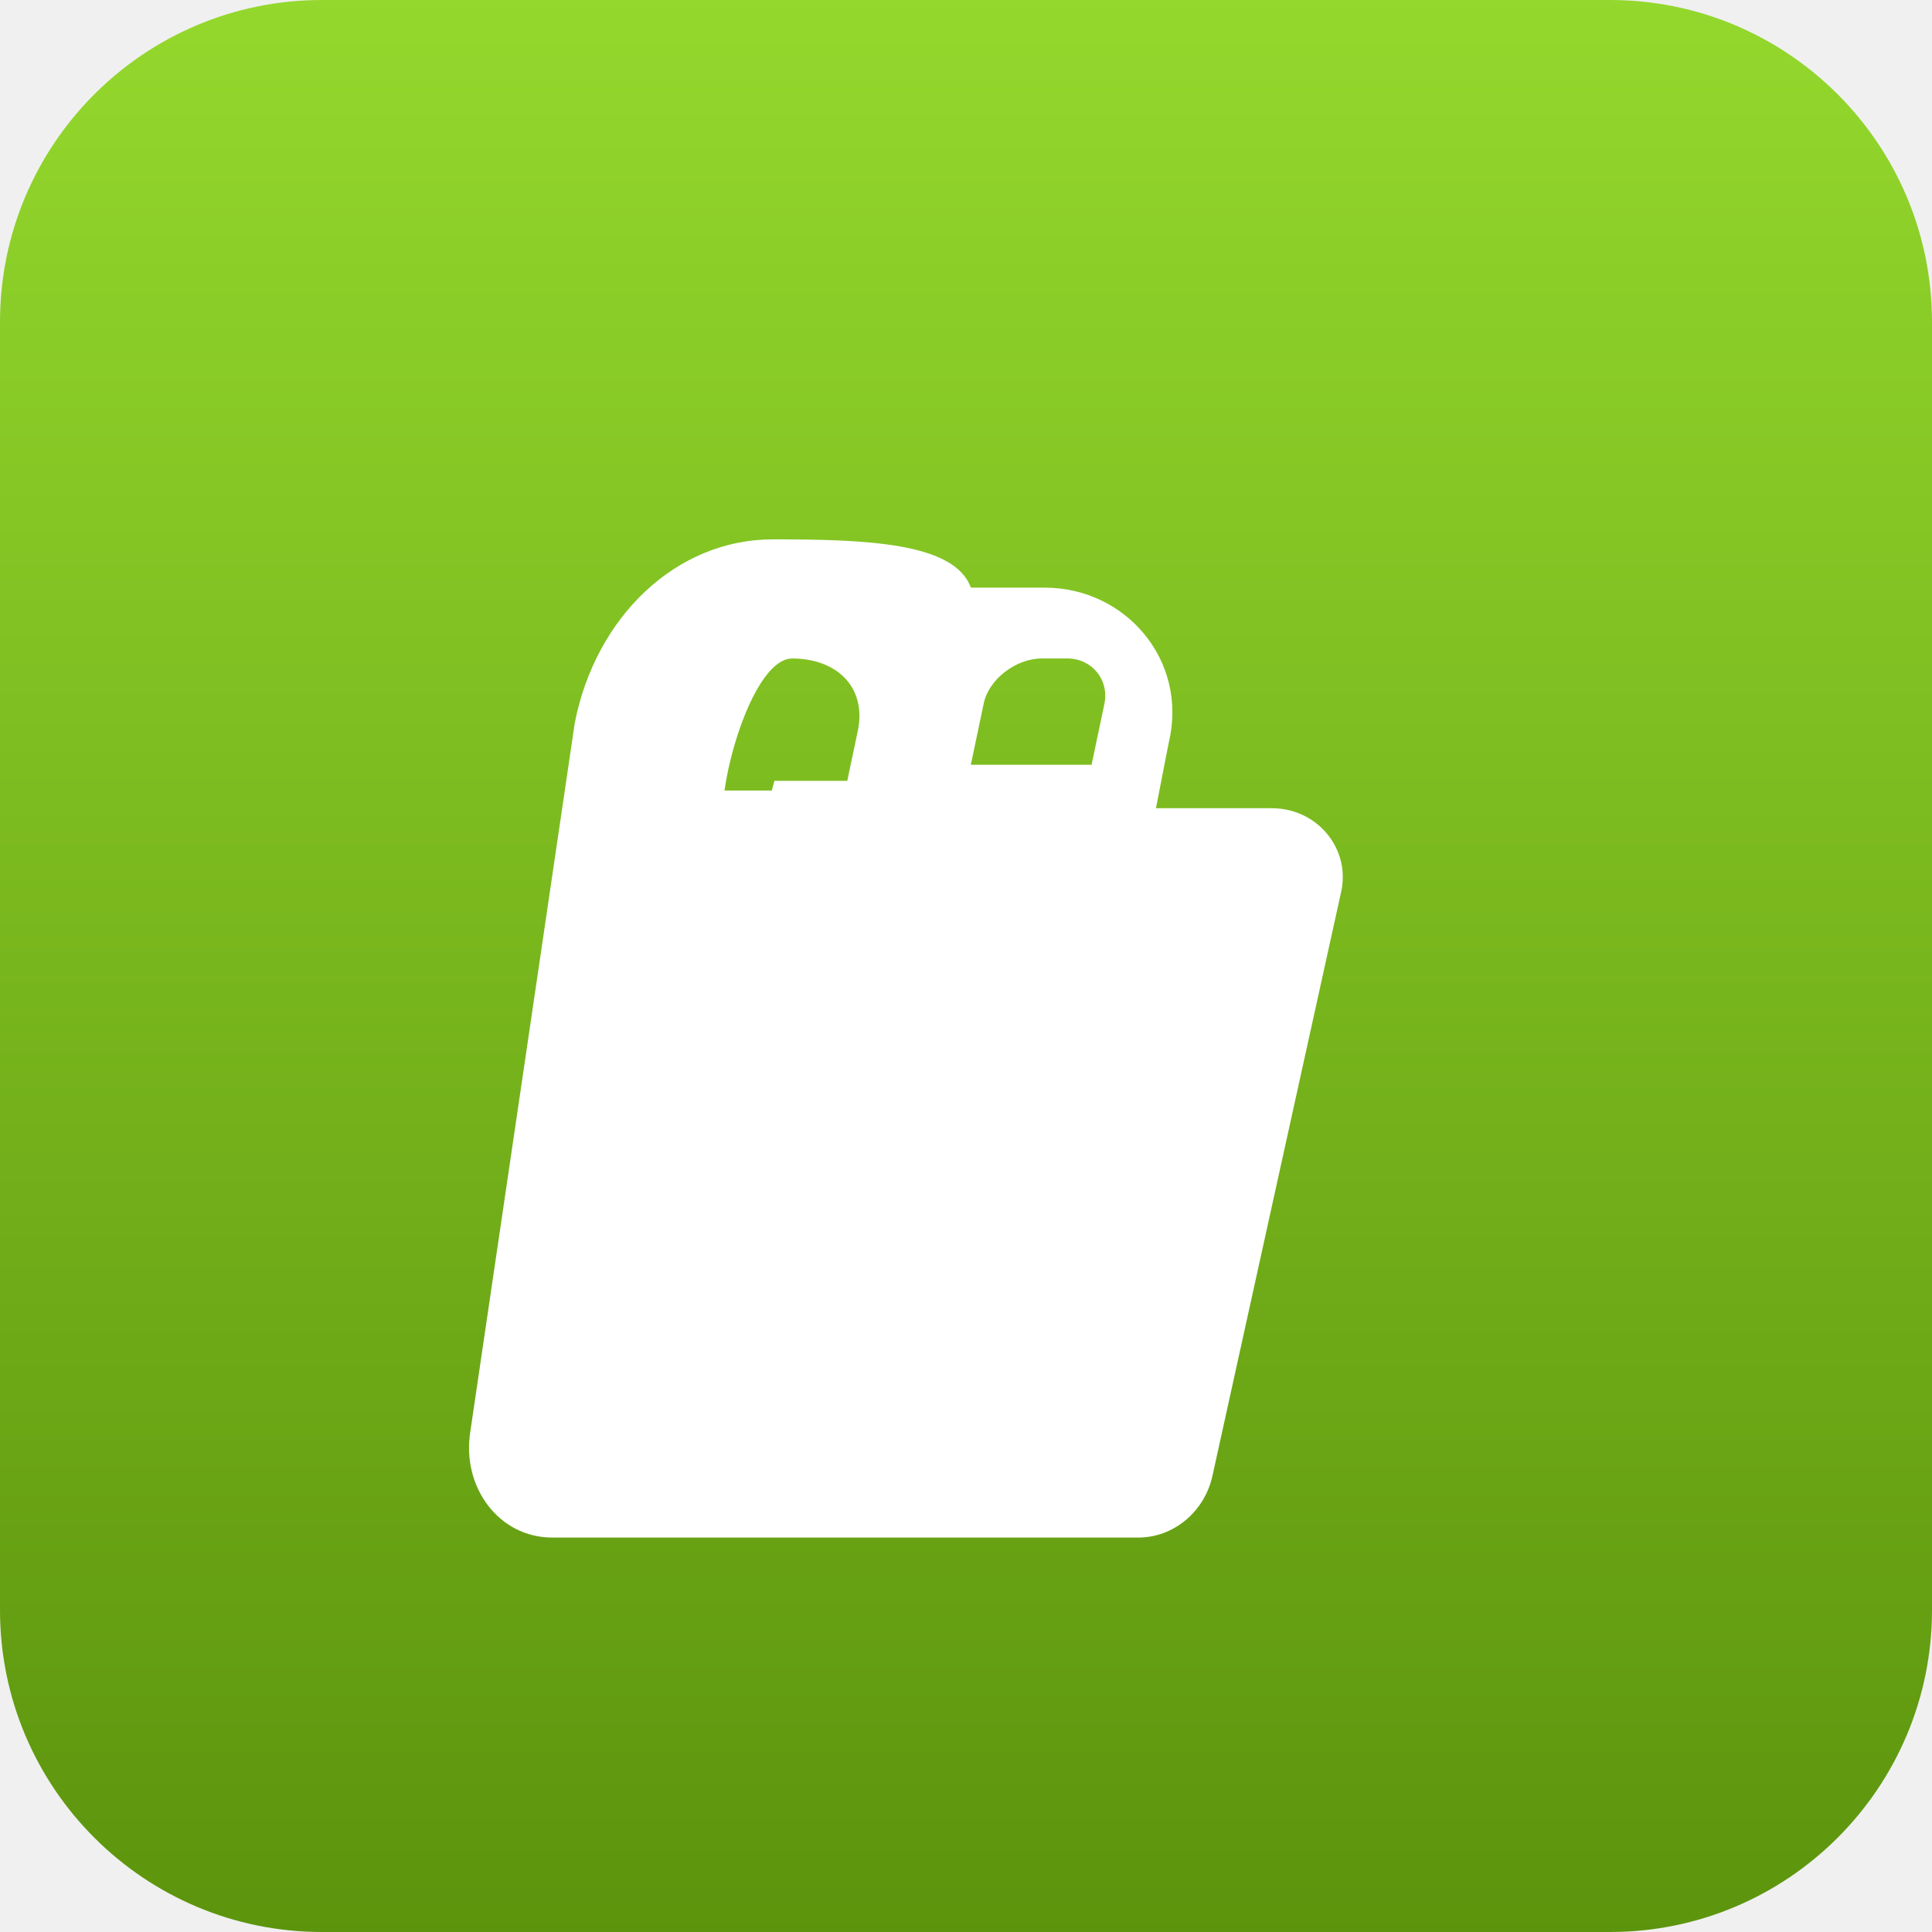
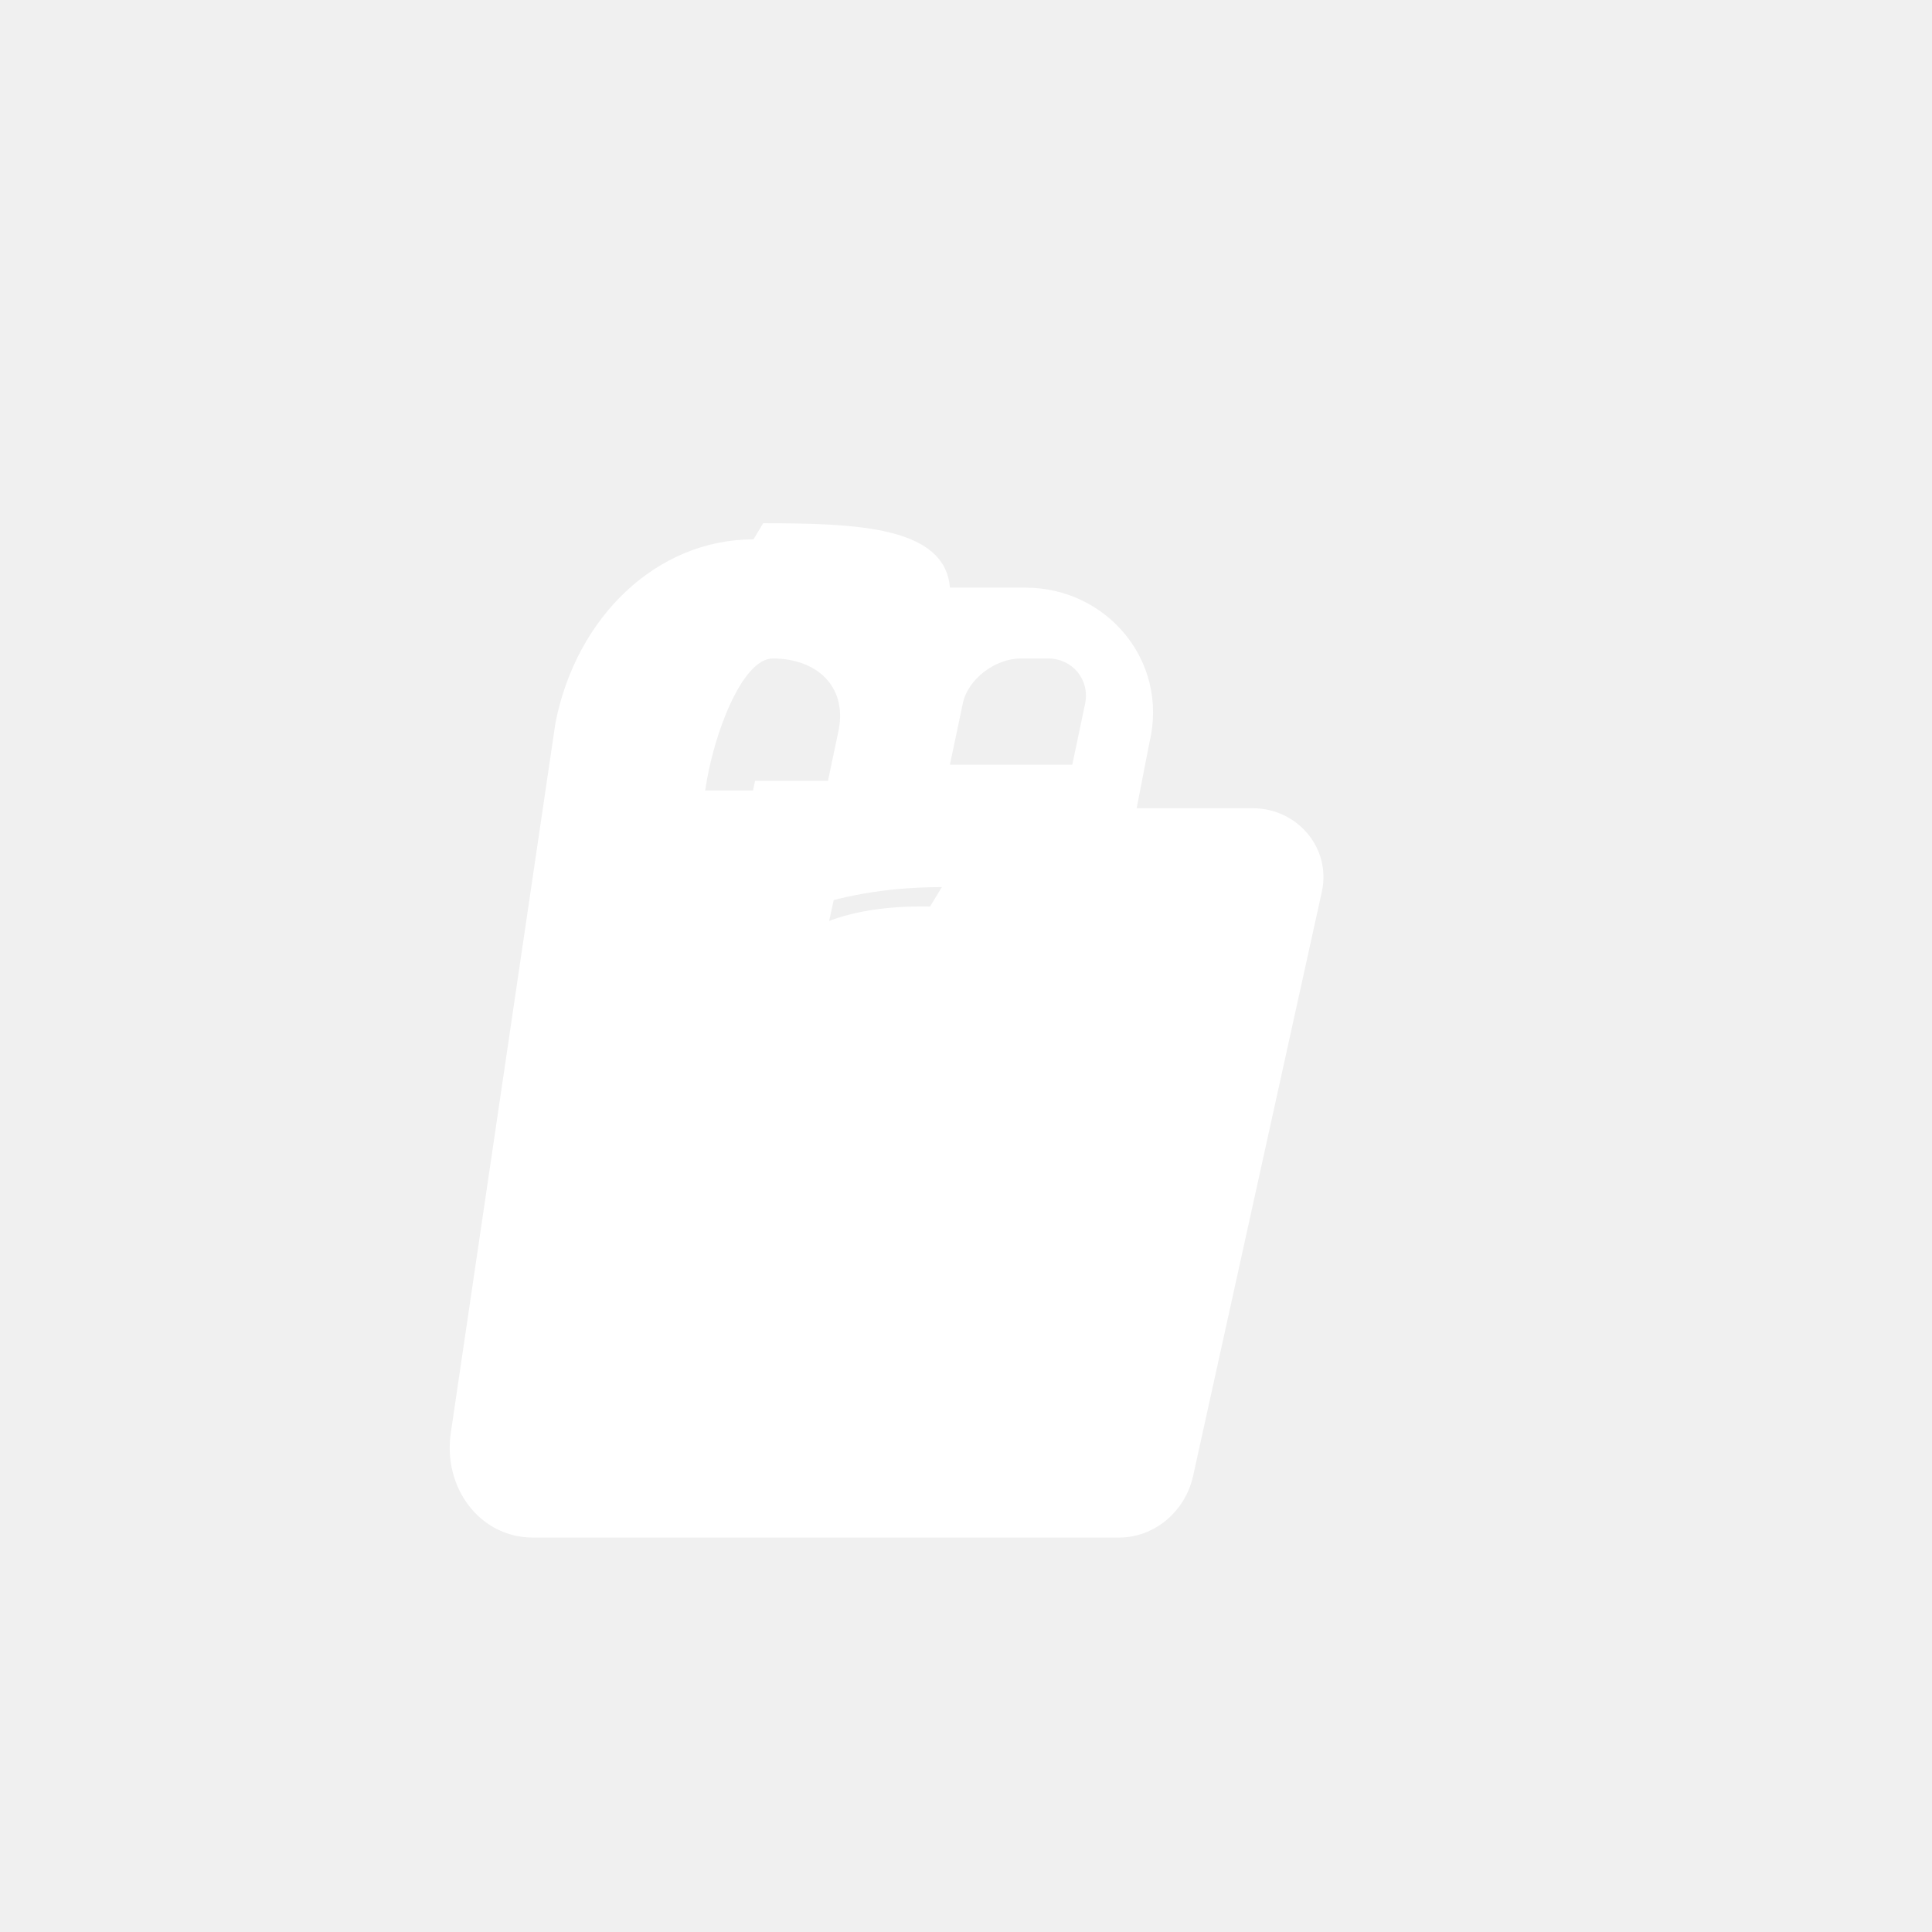
<svg xmlns="http://www.w3.org/2000/svg" viewBox="0 0 120 120" role="img" aria-labelledby="title">
-   <defs>
-     <linearGradient id="shopifyGradient" x1="0%" y1="0%" x2="0%" y2="100%">
-       <stop offset="0%" stop-color="#94d82d" />
-       <stop offset="100%" stop-color="#5c940d" />
-     </linearGradient>
-   </defs>
-   <rect width="120" height="120" rx="20" fill="url(#shopifyGradient)" />
-   <path d="M48 33.5c-6 0-11 4.8-12.3 11.4l-6.5 44.1c-.5 3.4 1.8 6.5 5.1 6.5h36.4c2.2 0 4.1-1.6 4.6-3.8l8-36.3c.6-2.7-1.5-5.2-4.3-5.2h-7.2c.5-2.6.8-4.1.8-4.1 1.2-5.1-2.7-9.6-7.7-9.6h-4.6C59.3 33.7 53.8 33.5 48 33.5Zm1.2 7.4c2.7 0 4.6 1.7 4.1 4.4l-.8 3.8H45c.5-3.5 2.3-8.2 4.2-8.2Zm17.1 0c1.5 0 2.6 1.3 2.3 2.8l-.8 3.8h-7.5l.8-3.8c.3-1.5 2-2.8 3.6-2.8Zm-9.4 18.8c4.7 0 7.8 2.2 7.8 6.4 0 3.2-2.1 5.3-5.3 5.3-2.2 0-3.8-1-5.6-3.2l-3.4 2.9c2.1 3 5.1 4.8 9.4 4.8 6.1 0 10.5-4.2 10.5-9.7 0-6.1-4.7-9.9-11.8-9.9-2.3 0-4.2.3-5.8.9l1.9-8.7h-6.5L43 67.6c2.7-1.5 6.7-3.9 13.9-3.9Z" fill="#fff" />
+   <path d="M46.8 33.5c-6 0-11 4.8-12.3 11.4l-6.5 44.1c-.5 3.4 1.8 6.5 5.1 6.5h36.4c2.2 0 4.1-1.6 4.6-3.8l8-36.3c.6-2.7-1.5-5.2-4.3-5.2h-7.2c.5-2.6.8-4.1.8-4.1 1.2-5.1-2.7-9.6-7.7-9.6H59c-.3-3.8-5.8-4-11.6-4Zm1.2 7.4c2.7 0 4.6 1.7 4.1 4.4l-.8 3.8H43.8c.5-3.5 2.3-8.2 4.2-8.2Zm17.1 0c1.5 0 2.6 1.3 2.3 2.8l-.8 3.8H59l.8-3.8c.3-1.5 2-2.8 3.6-2.8Zm-9.4 18.8c4.7 0 7.8 2.2 7.8 6.4 0 3.2-2.1 5.3-5.3 5.3-2.2 0-3.8-1-5.6-3.2l-3.4 2.9c2.1 3 5.1 4.8 9.4 4.8 6.1 0 10.5-4.2 10.5-9.7 0-6.1-4.7-9.9-11.8-9.9-2.3 0-4.2.3-5.8.9l1.9-8.7h-6.5l-2.3 10.5c2.7-1.5 6.7-3.9 13.9-3.9Z" fill="#ffffff" />
</svg>
